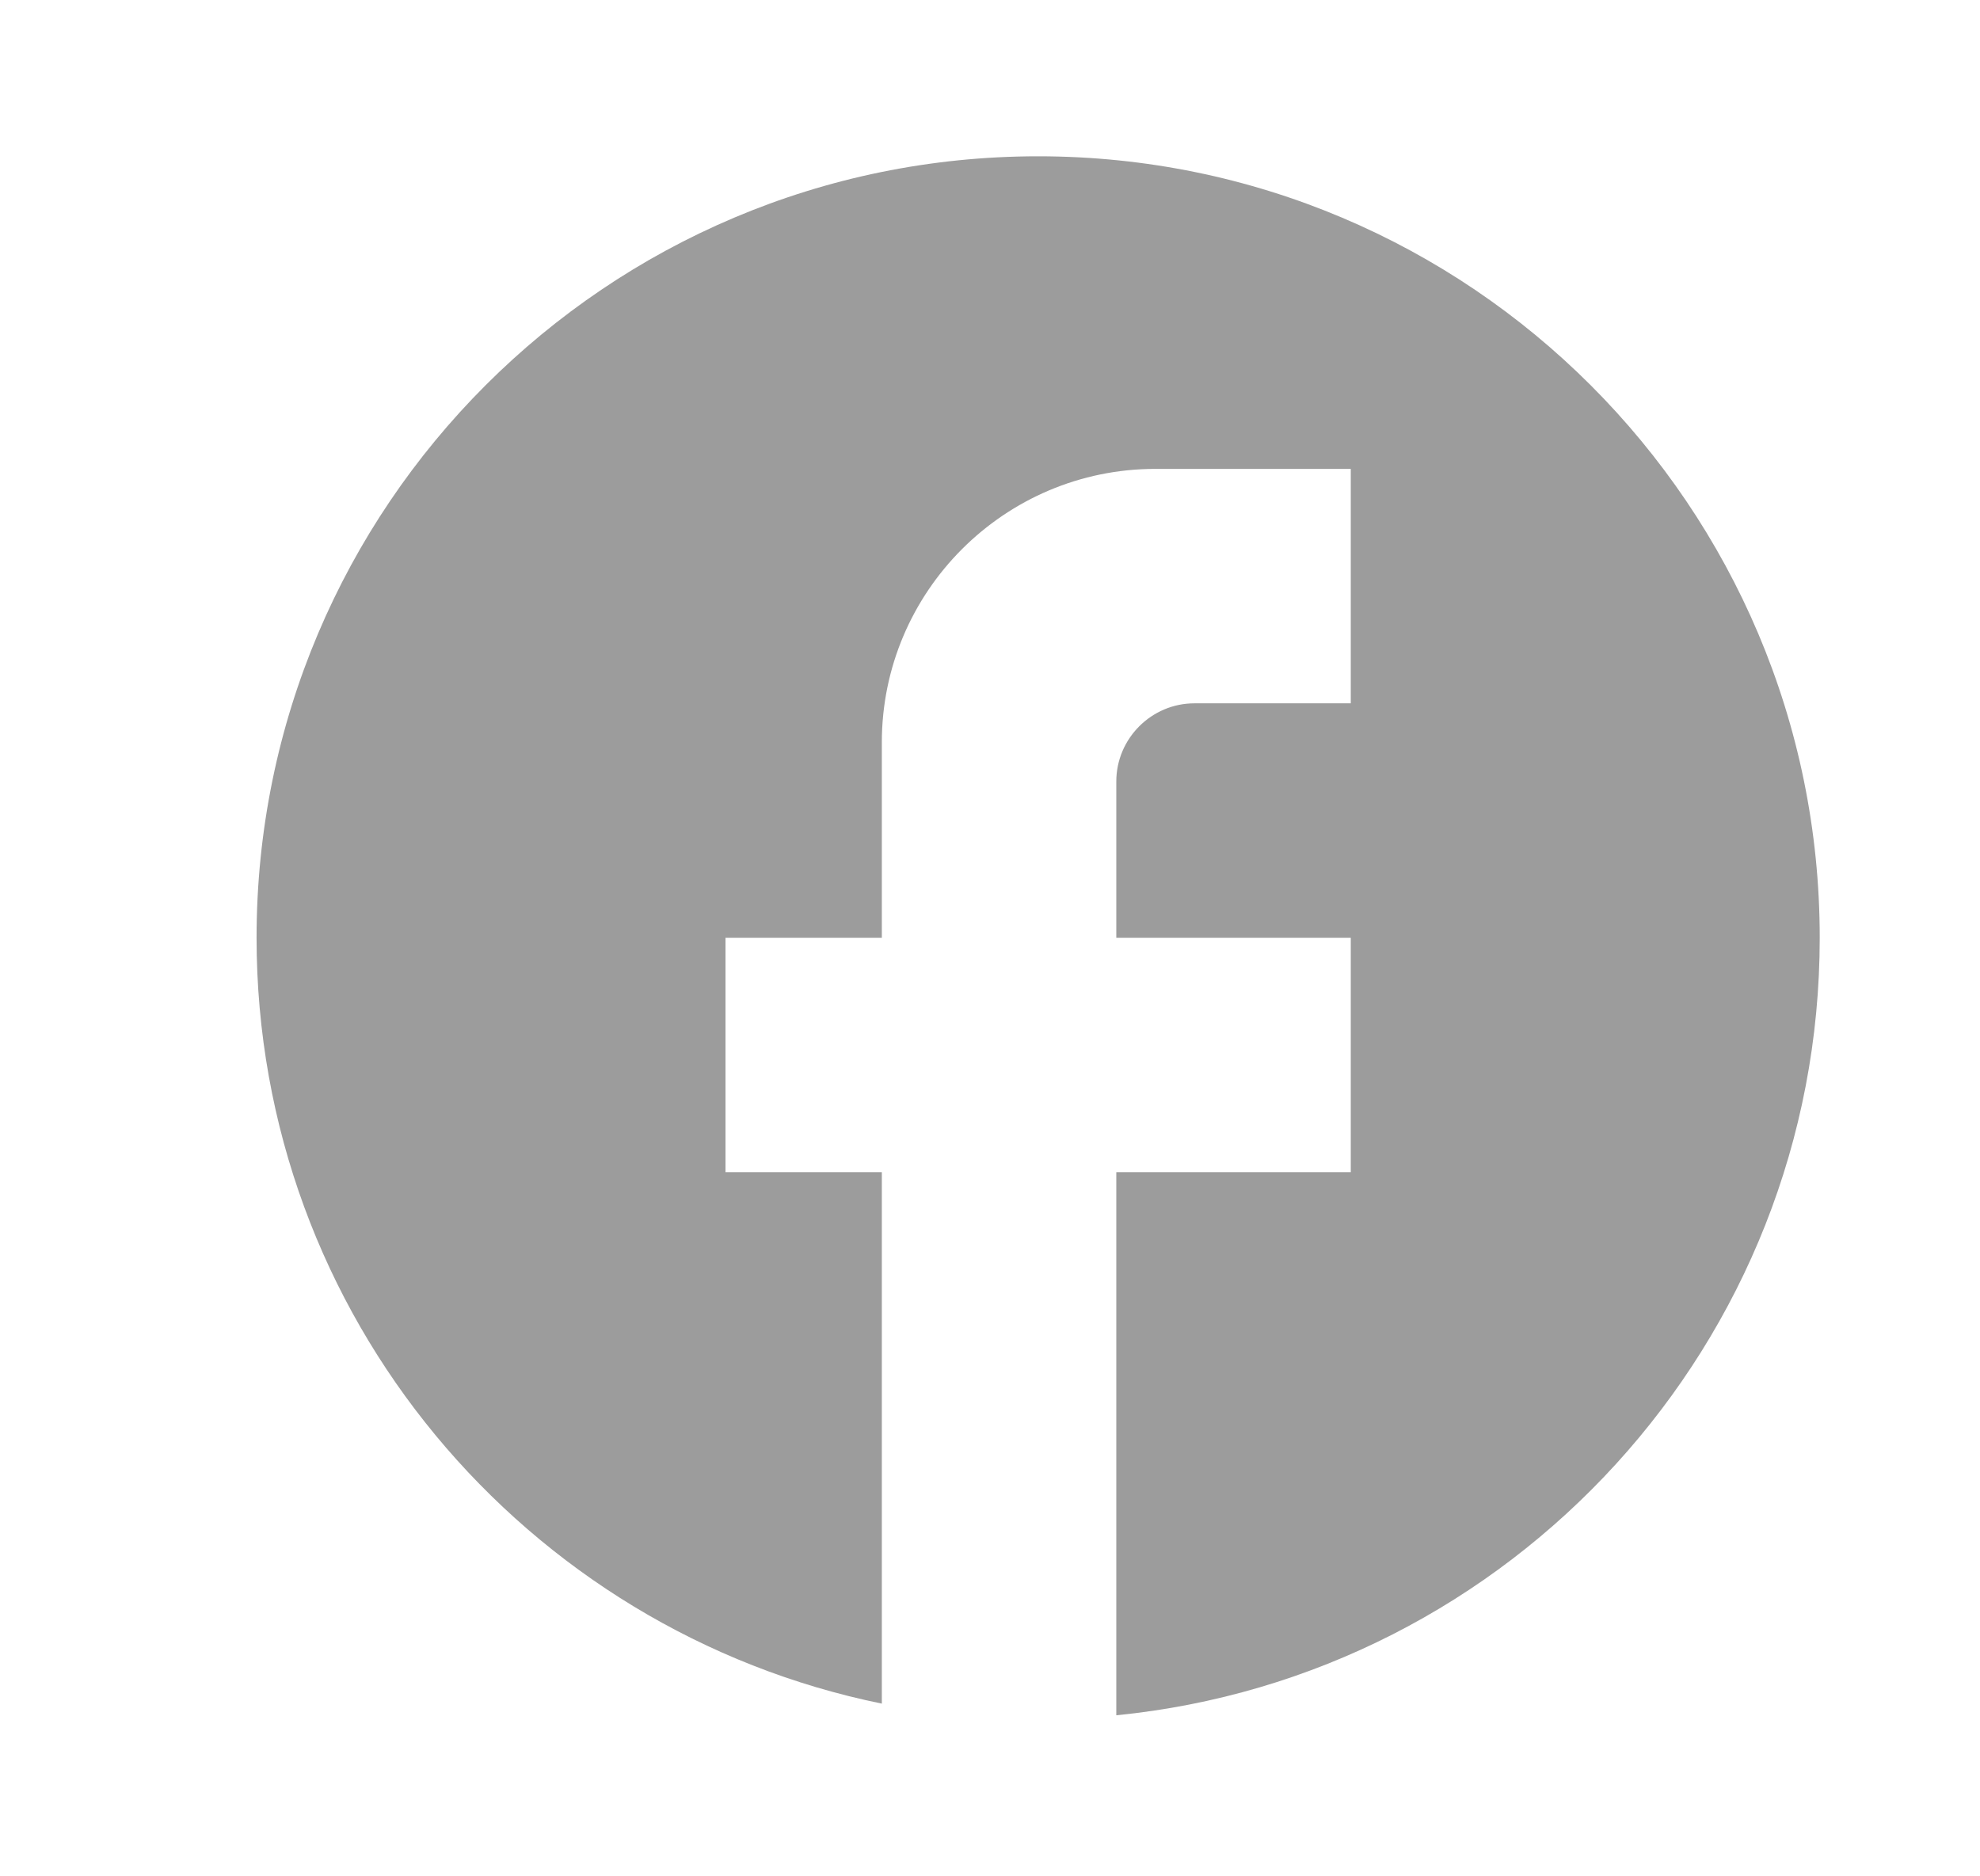
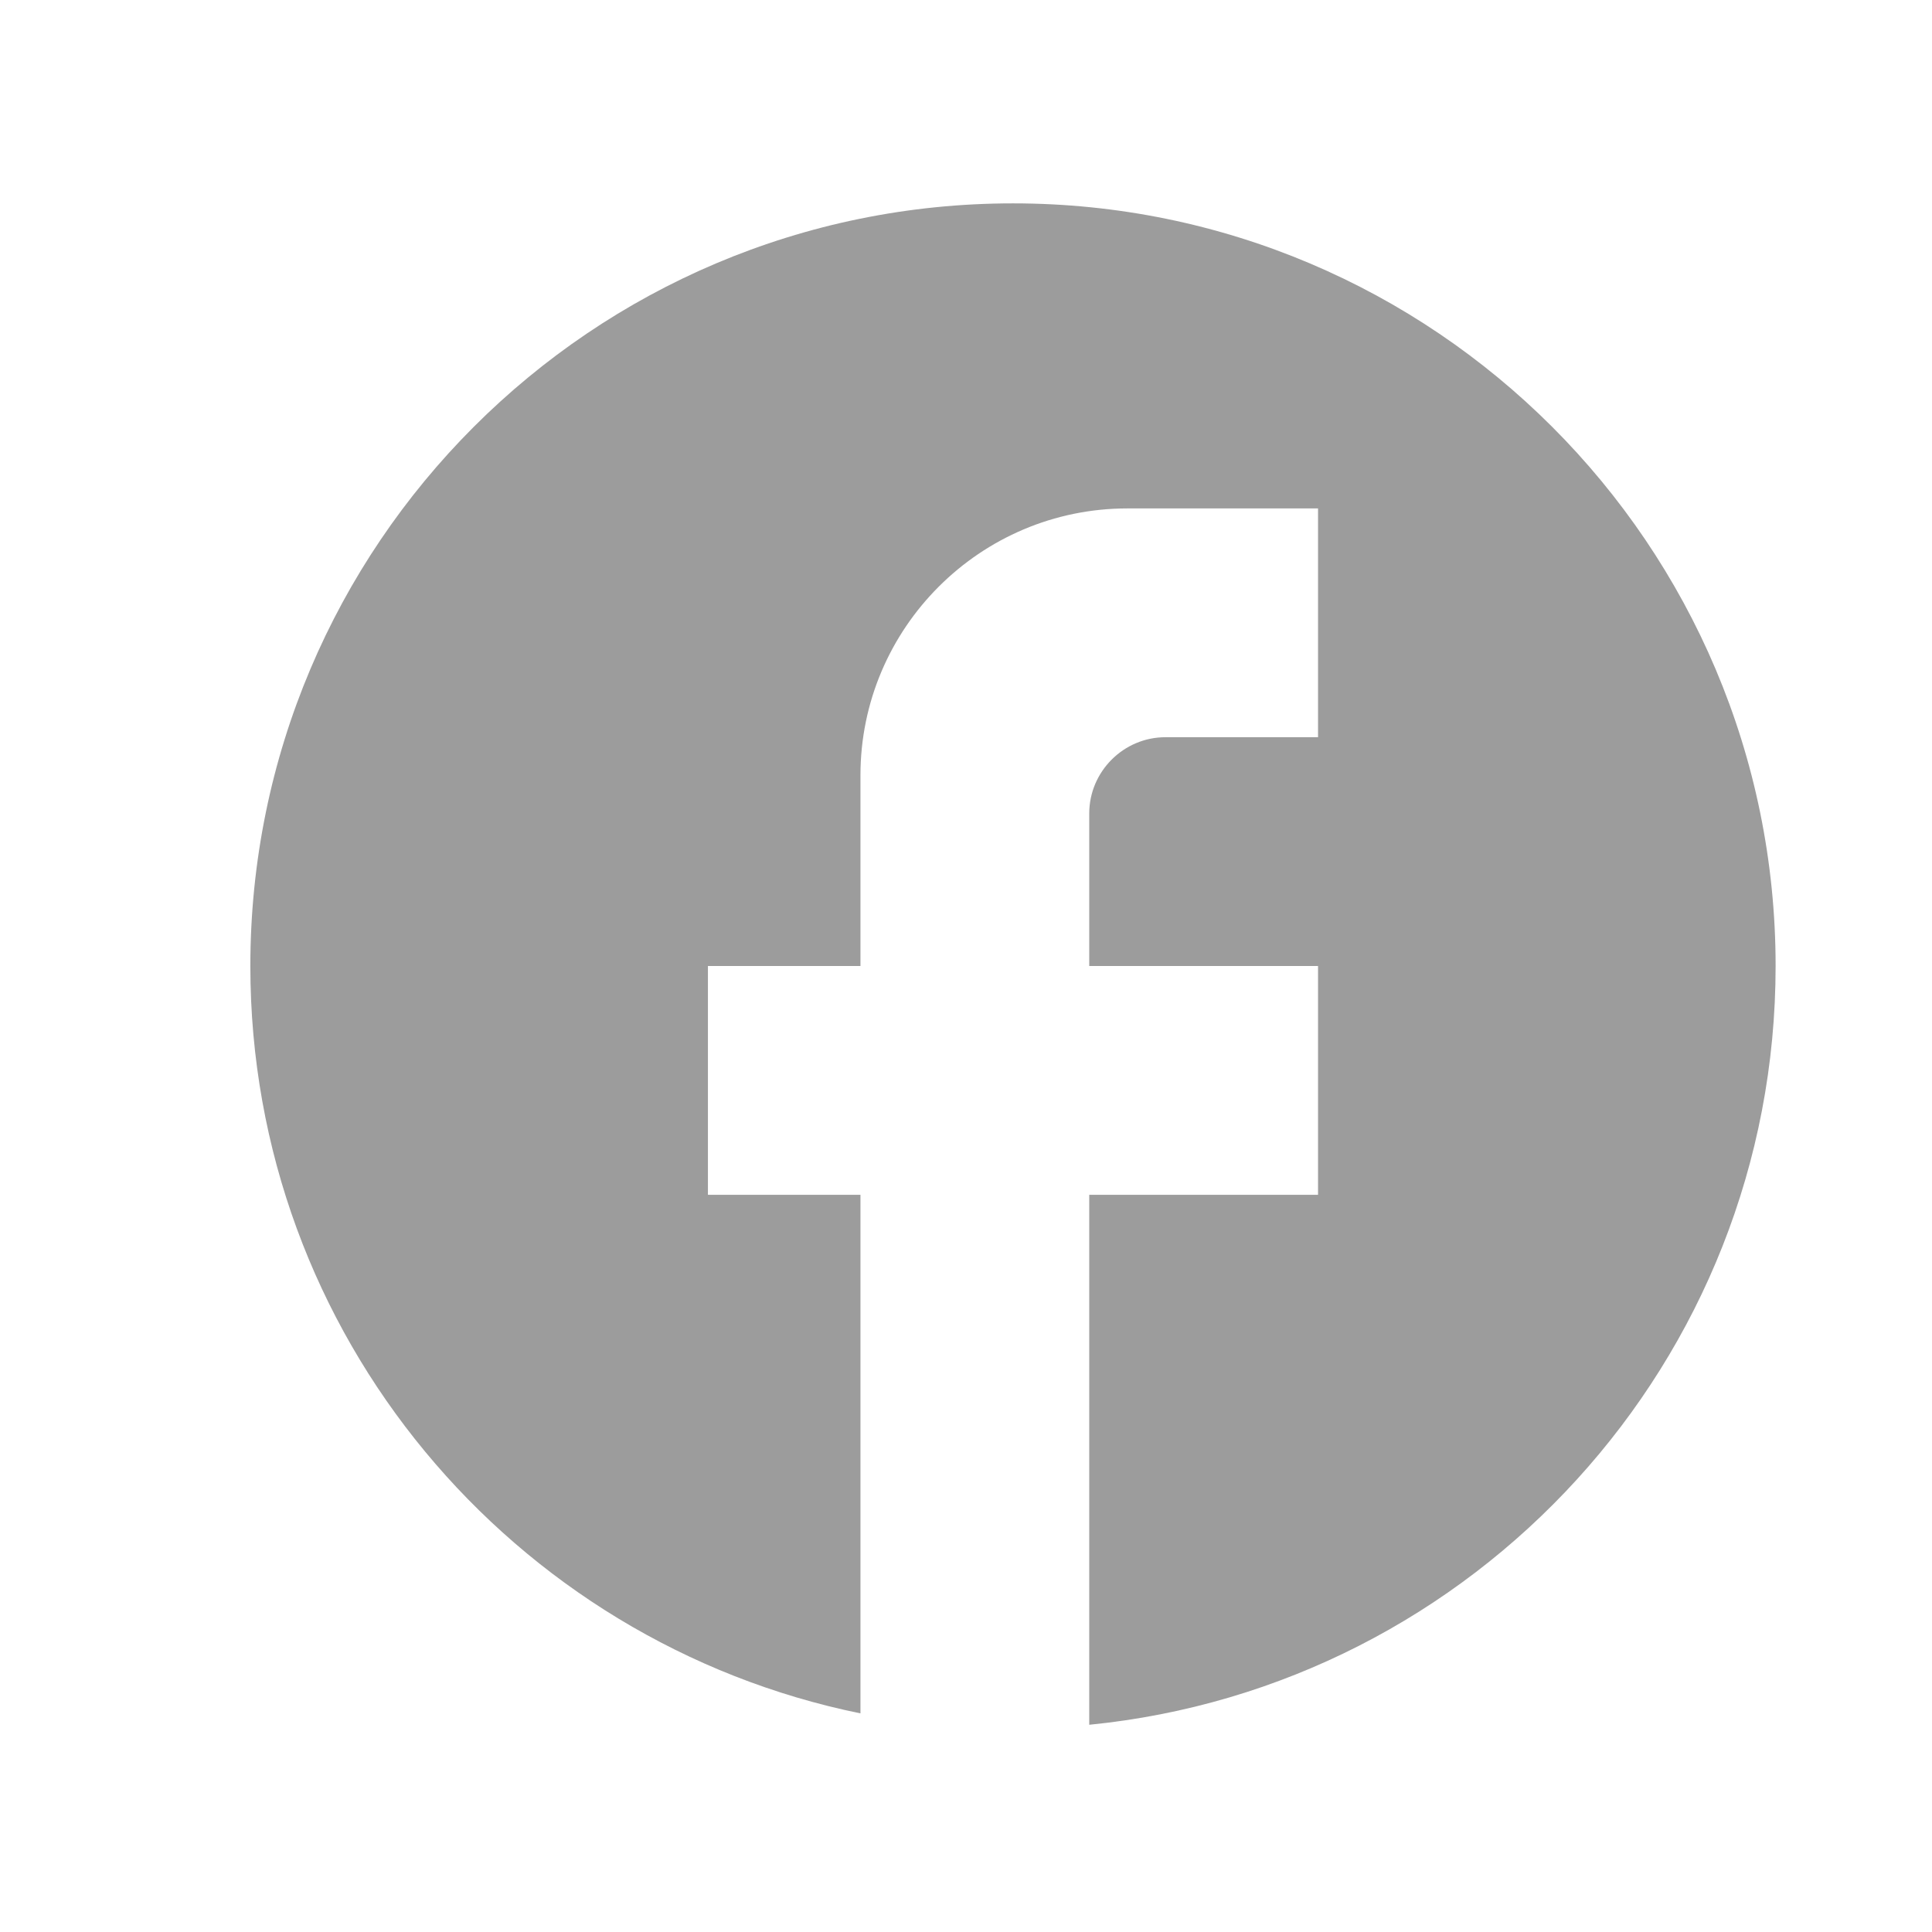
- <svg xmlns="http://www.w3.org/2000/svg" width="19" height="18" viewBox="0 0 19 18" fill="none">
+ <svg xmlns="http://www.w3.org/2000/svg" width="24" height="24" viewBox="0 0 19 18" fill="none">
  <path d="M17.462 9C17.462 4.86 14.102 1.5 9.962 1.5C5.822 1.5 2.462 4.86 2.462 9C2.462 12.63 5.042 15.652 8.462 16.35V11.25H6.962V9H8.462V7.125C8.462 5.678 9.639 4.5 11.087 4.5H12.962V6.75H11.462C11.049 6.75 10.712 7.088 10.712 7.5V9H12.962V11.25H10.712V16.462C14.499 16.087 17.462 12.893 17.462 9Z" fill="black" fill-opacity="0.39" />
</svg>
